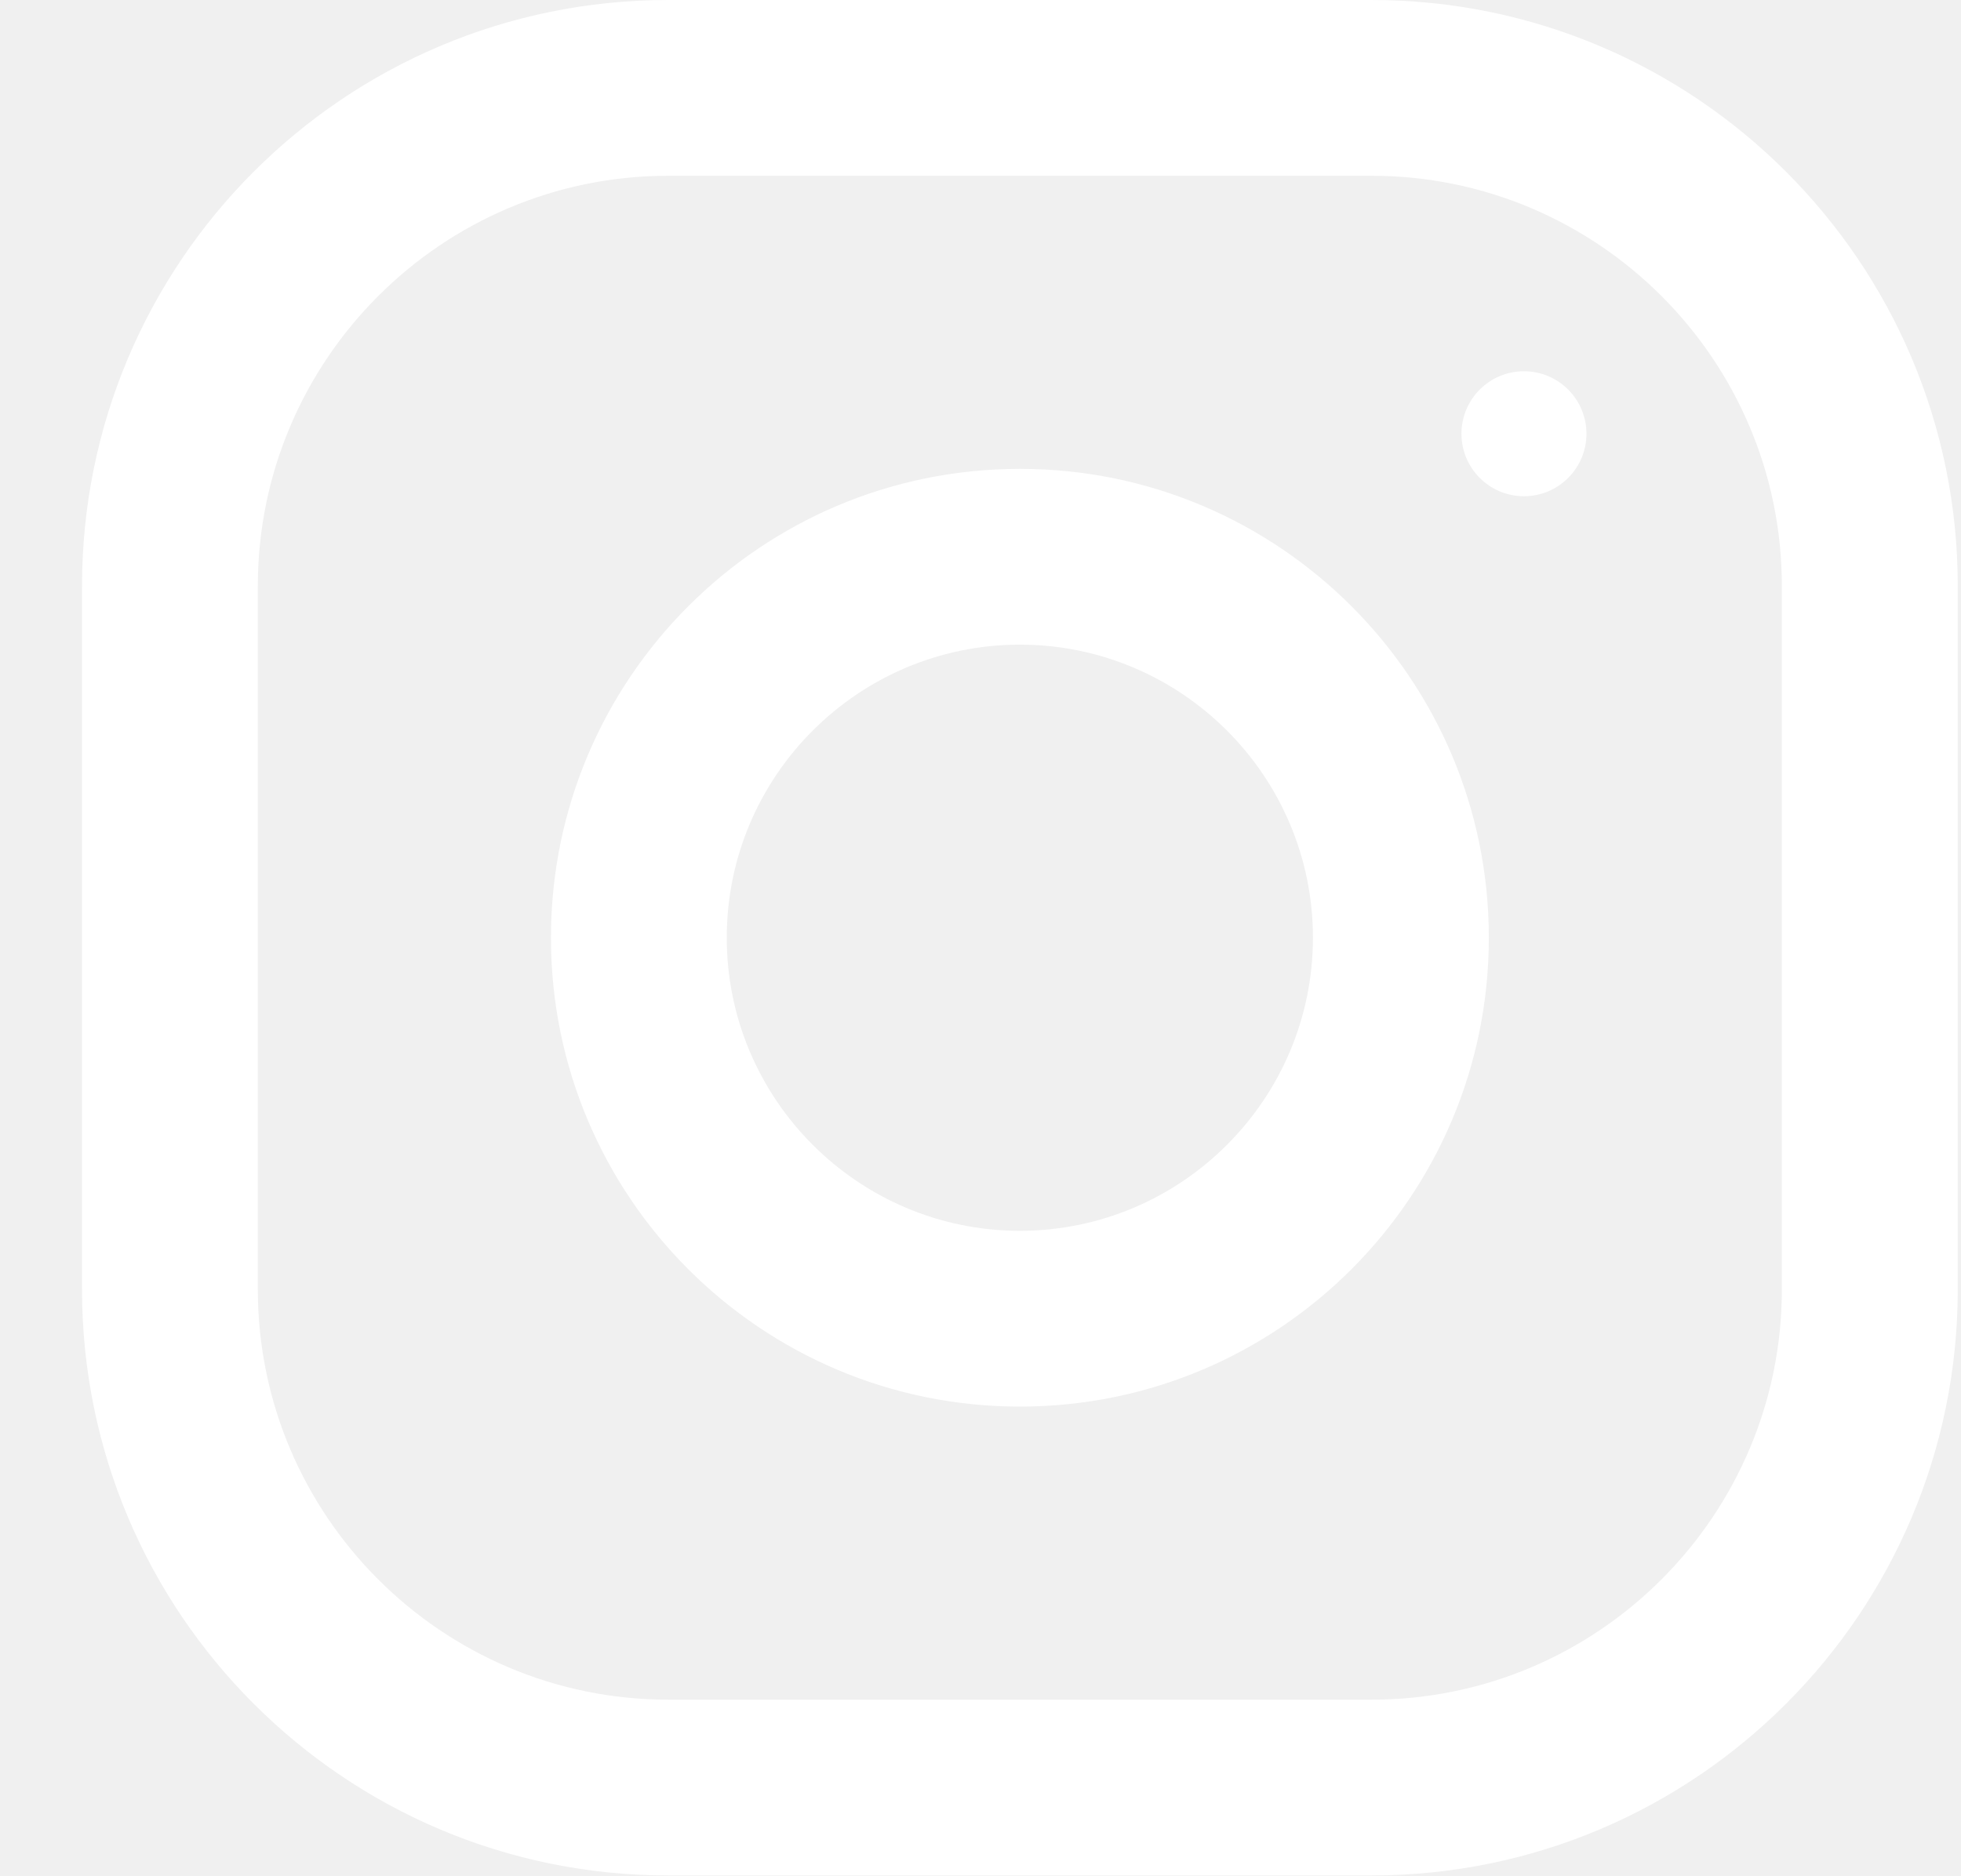
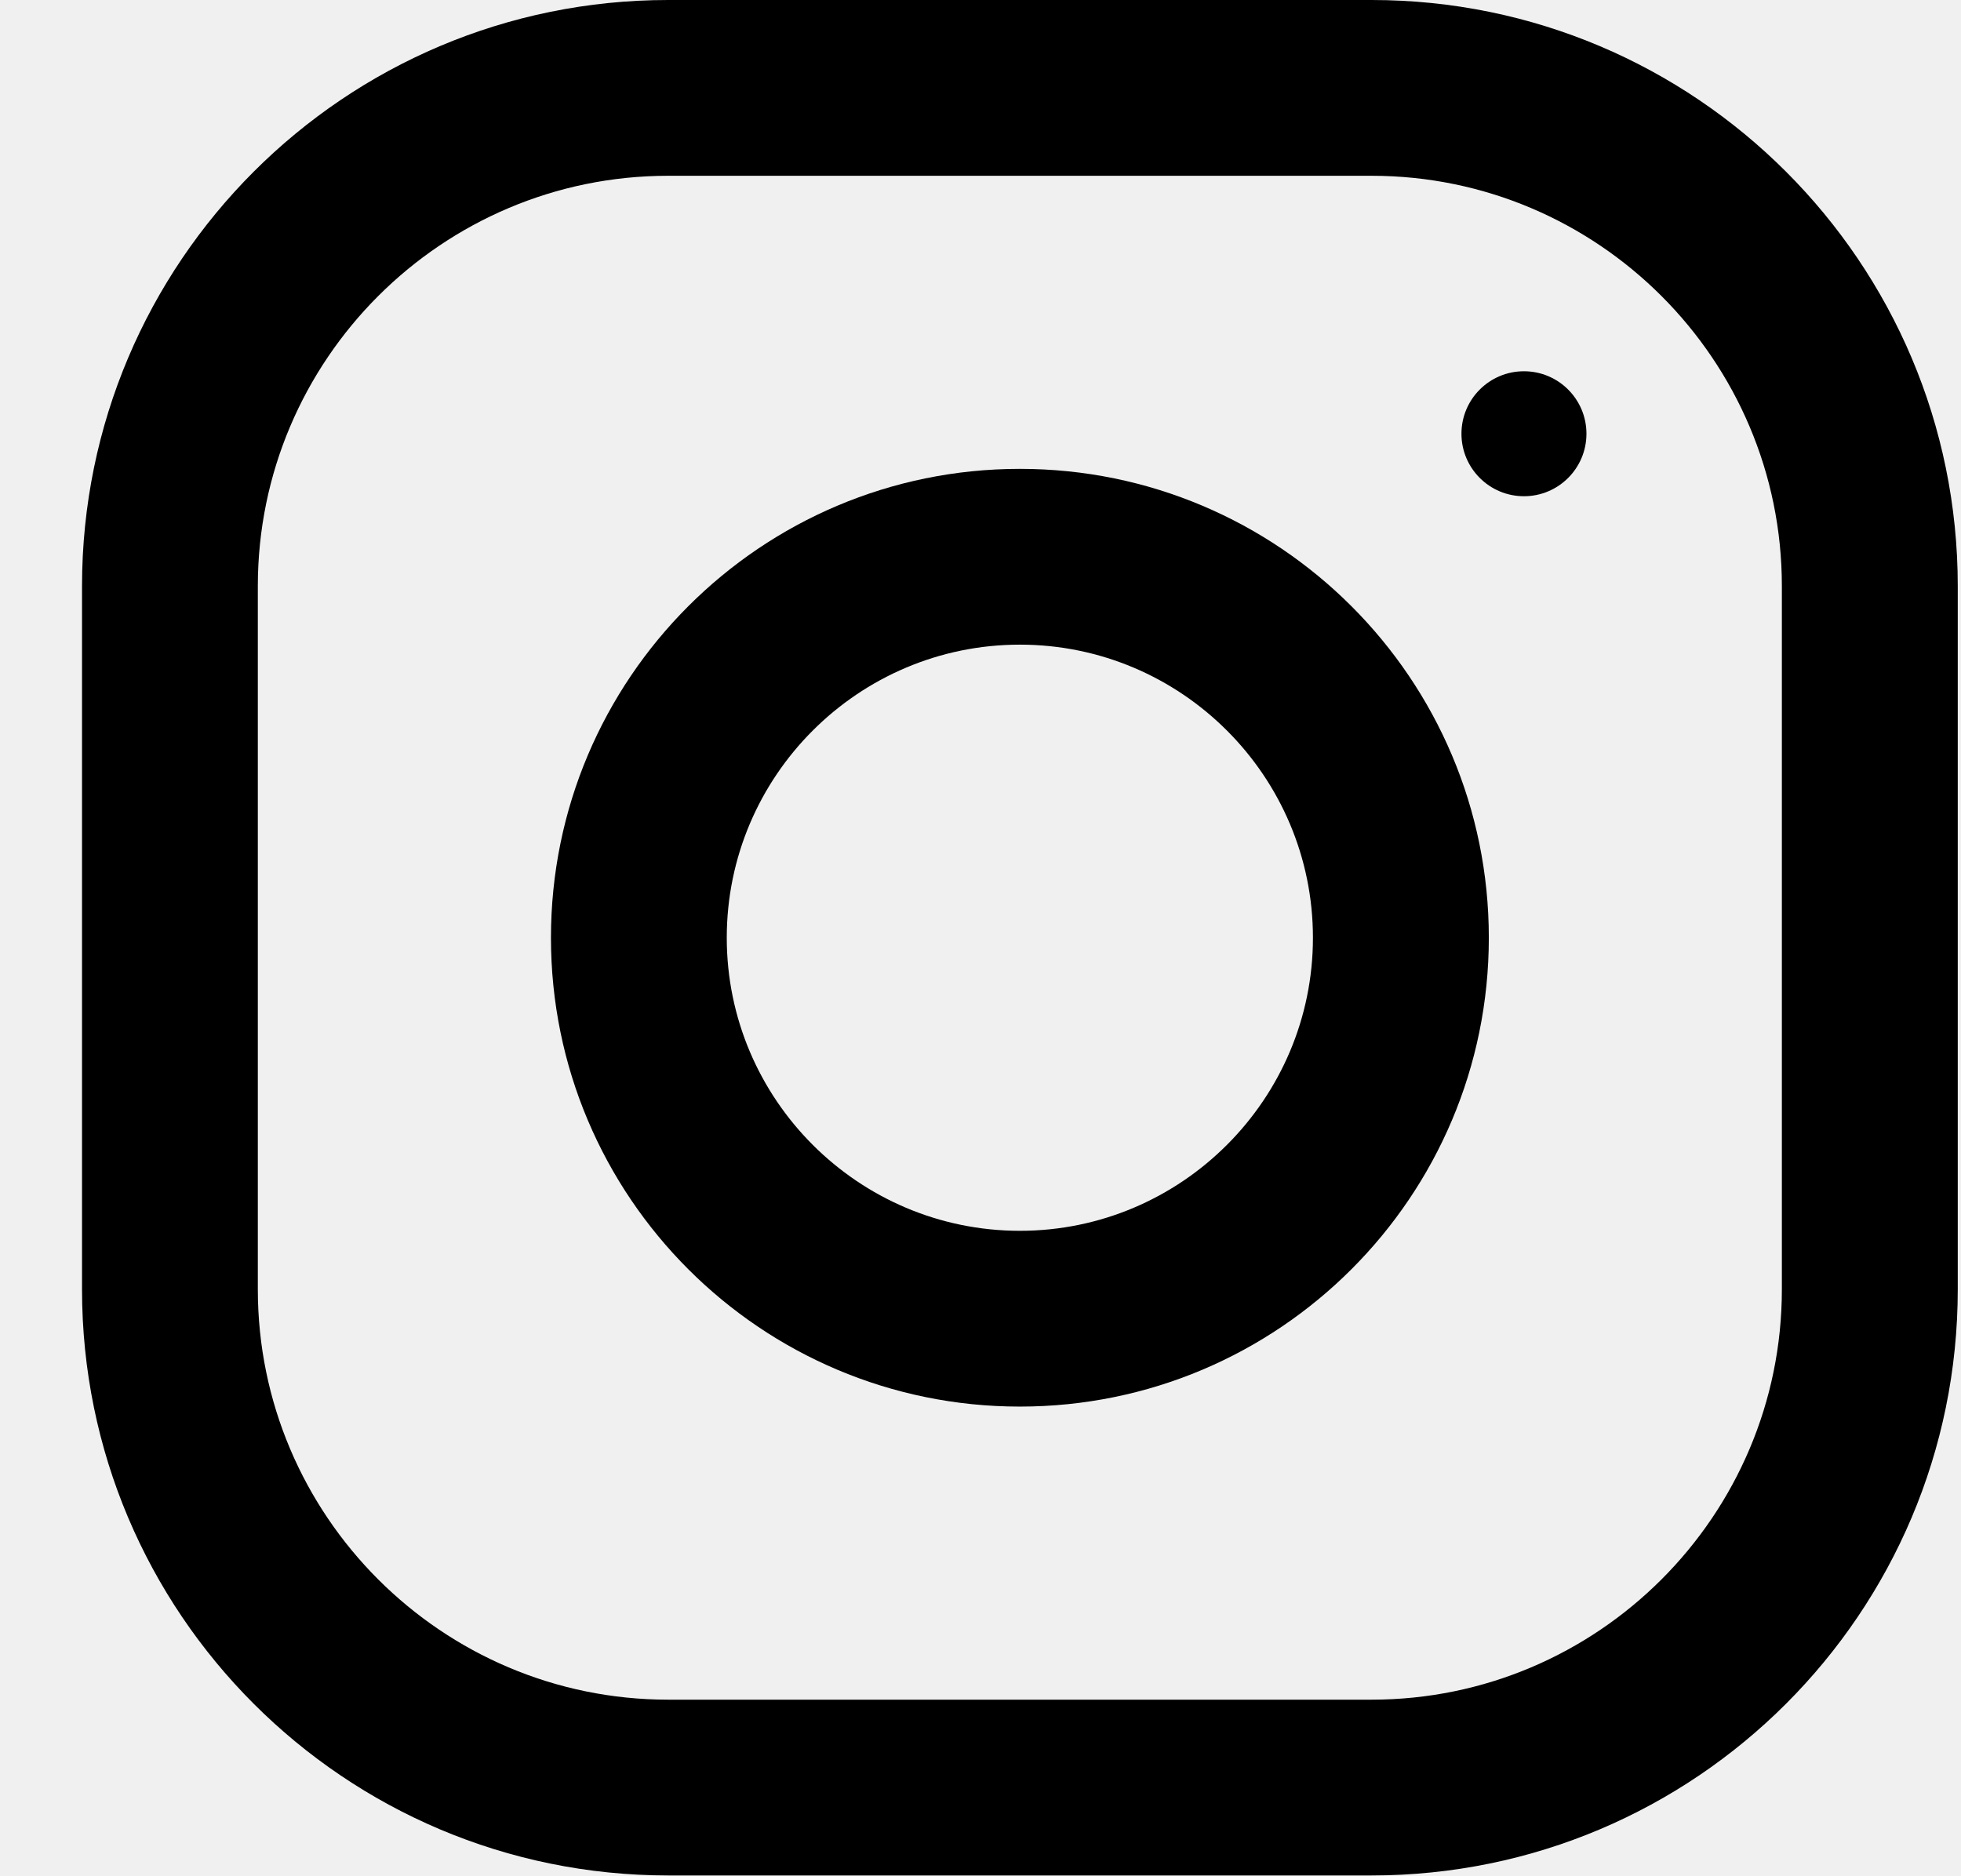
<svg xmlns="http://www.w3.org/2000/svg" width="23" height="22" viewBox="0 0 23 22" fill="none">
-   <path fill-rule="evenodd" clip-rule="evenodd" d="M7.837 0H16.087C19.883 0 22.962 3.079 22.962 6.875V15.125C22.962 18.921 19.883 22 16.087 22H7.837C4.04 22 0.962 18.921 0.962 15.125V6.875C0.962 3.079 4.04 0 7.837 0ZM16.087 19.938C18.74 19.938 20.899 17.779 20.899 15.125V6.875C20.899 4.221 18.74 2.062 16.087 2.062H7.837C5.183 2.062 3.024 4.221 3.024 6.875V15.125C3.024 17.779 5.183 19.938 7.837 19.938H16.087Z" fill="white" />
-   <path fill-rule="evenodd" clip-rule="evenodd" d="M6.462 11C6.462 7.963 8.924 5.5 11.962 5.5C14.999 5.5 17.462 7.963 17.462 11C17.462 14.037 14.999 16.5 11.962 16.5C8.924 16.5 6.462 14.037 6.462 11ZM8.524 11C8.524 12.895 10.067 14.438 11.962 14.438C13.856 14.438 15.399 12.895 15.399 11C15.399 9.104 13.856 7.562 11.962 7.562C10.067 7.562 8.524 9.104 8.524 11Z" fill="white" />
-   <circle cx="17.874" cy="5.088" r="0.733" fill="white" />
+   <path fill-rule="evenodd" clip-rule="evenodd" d="M7.837 0H16.087C19.883 0 22.962 3.079 22.962 6.875V15.125C22.962 18.921 19.883 22 16.087 22H7.837C4.04 22 0.962 18.921 0.962 15.125V6.875C0.962 3.079 4.04 0 7.837 0ZM16.087 19.938C18.74 19.938 20.899 17.779 20.899 15.125V6.875C20.899 4.221 18.74 2.062 16.087 2.062H7.837C5.183 2.062 3.024 4.221 3.024 6.875V15.125C3.024 17.779 5.183 19.938 7.837 19.938H16.087Z" fill="black" />
+   <path fill-rule="evenodd" clip-rule="evenodd" d="M6.462 11C6.462 7.963 8.924 5.5 11.962 5.5C14.999 5.5 17.462 7.963 17.462 11C17.462 14.037 14.999 16.5 11.962 16.5C8.924 16.5 6.462 14.037 6.462 11ZM8.524 11C8.524 12.895 10.067 14.438 11.962 14.438C13.856 14.438 15.399 12.895 15.399 11C15.399 9.104 13.856 7.562 11.962 7.562C10.067 7.562 8.524 9.104 8.524 11Z" fill="black" />
+   <circle cx="17.874" cy="5.088" r="0.733" fill="black" />
</svg>
